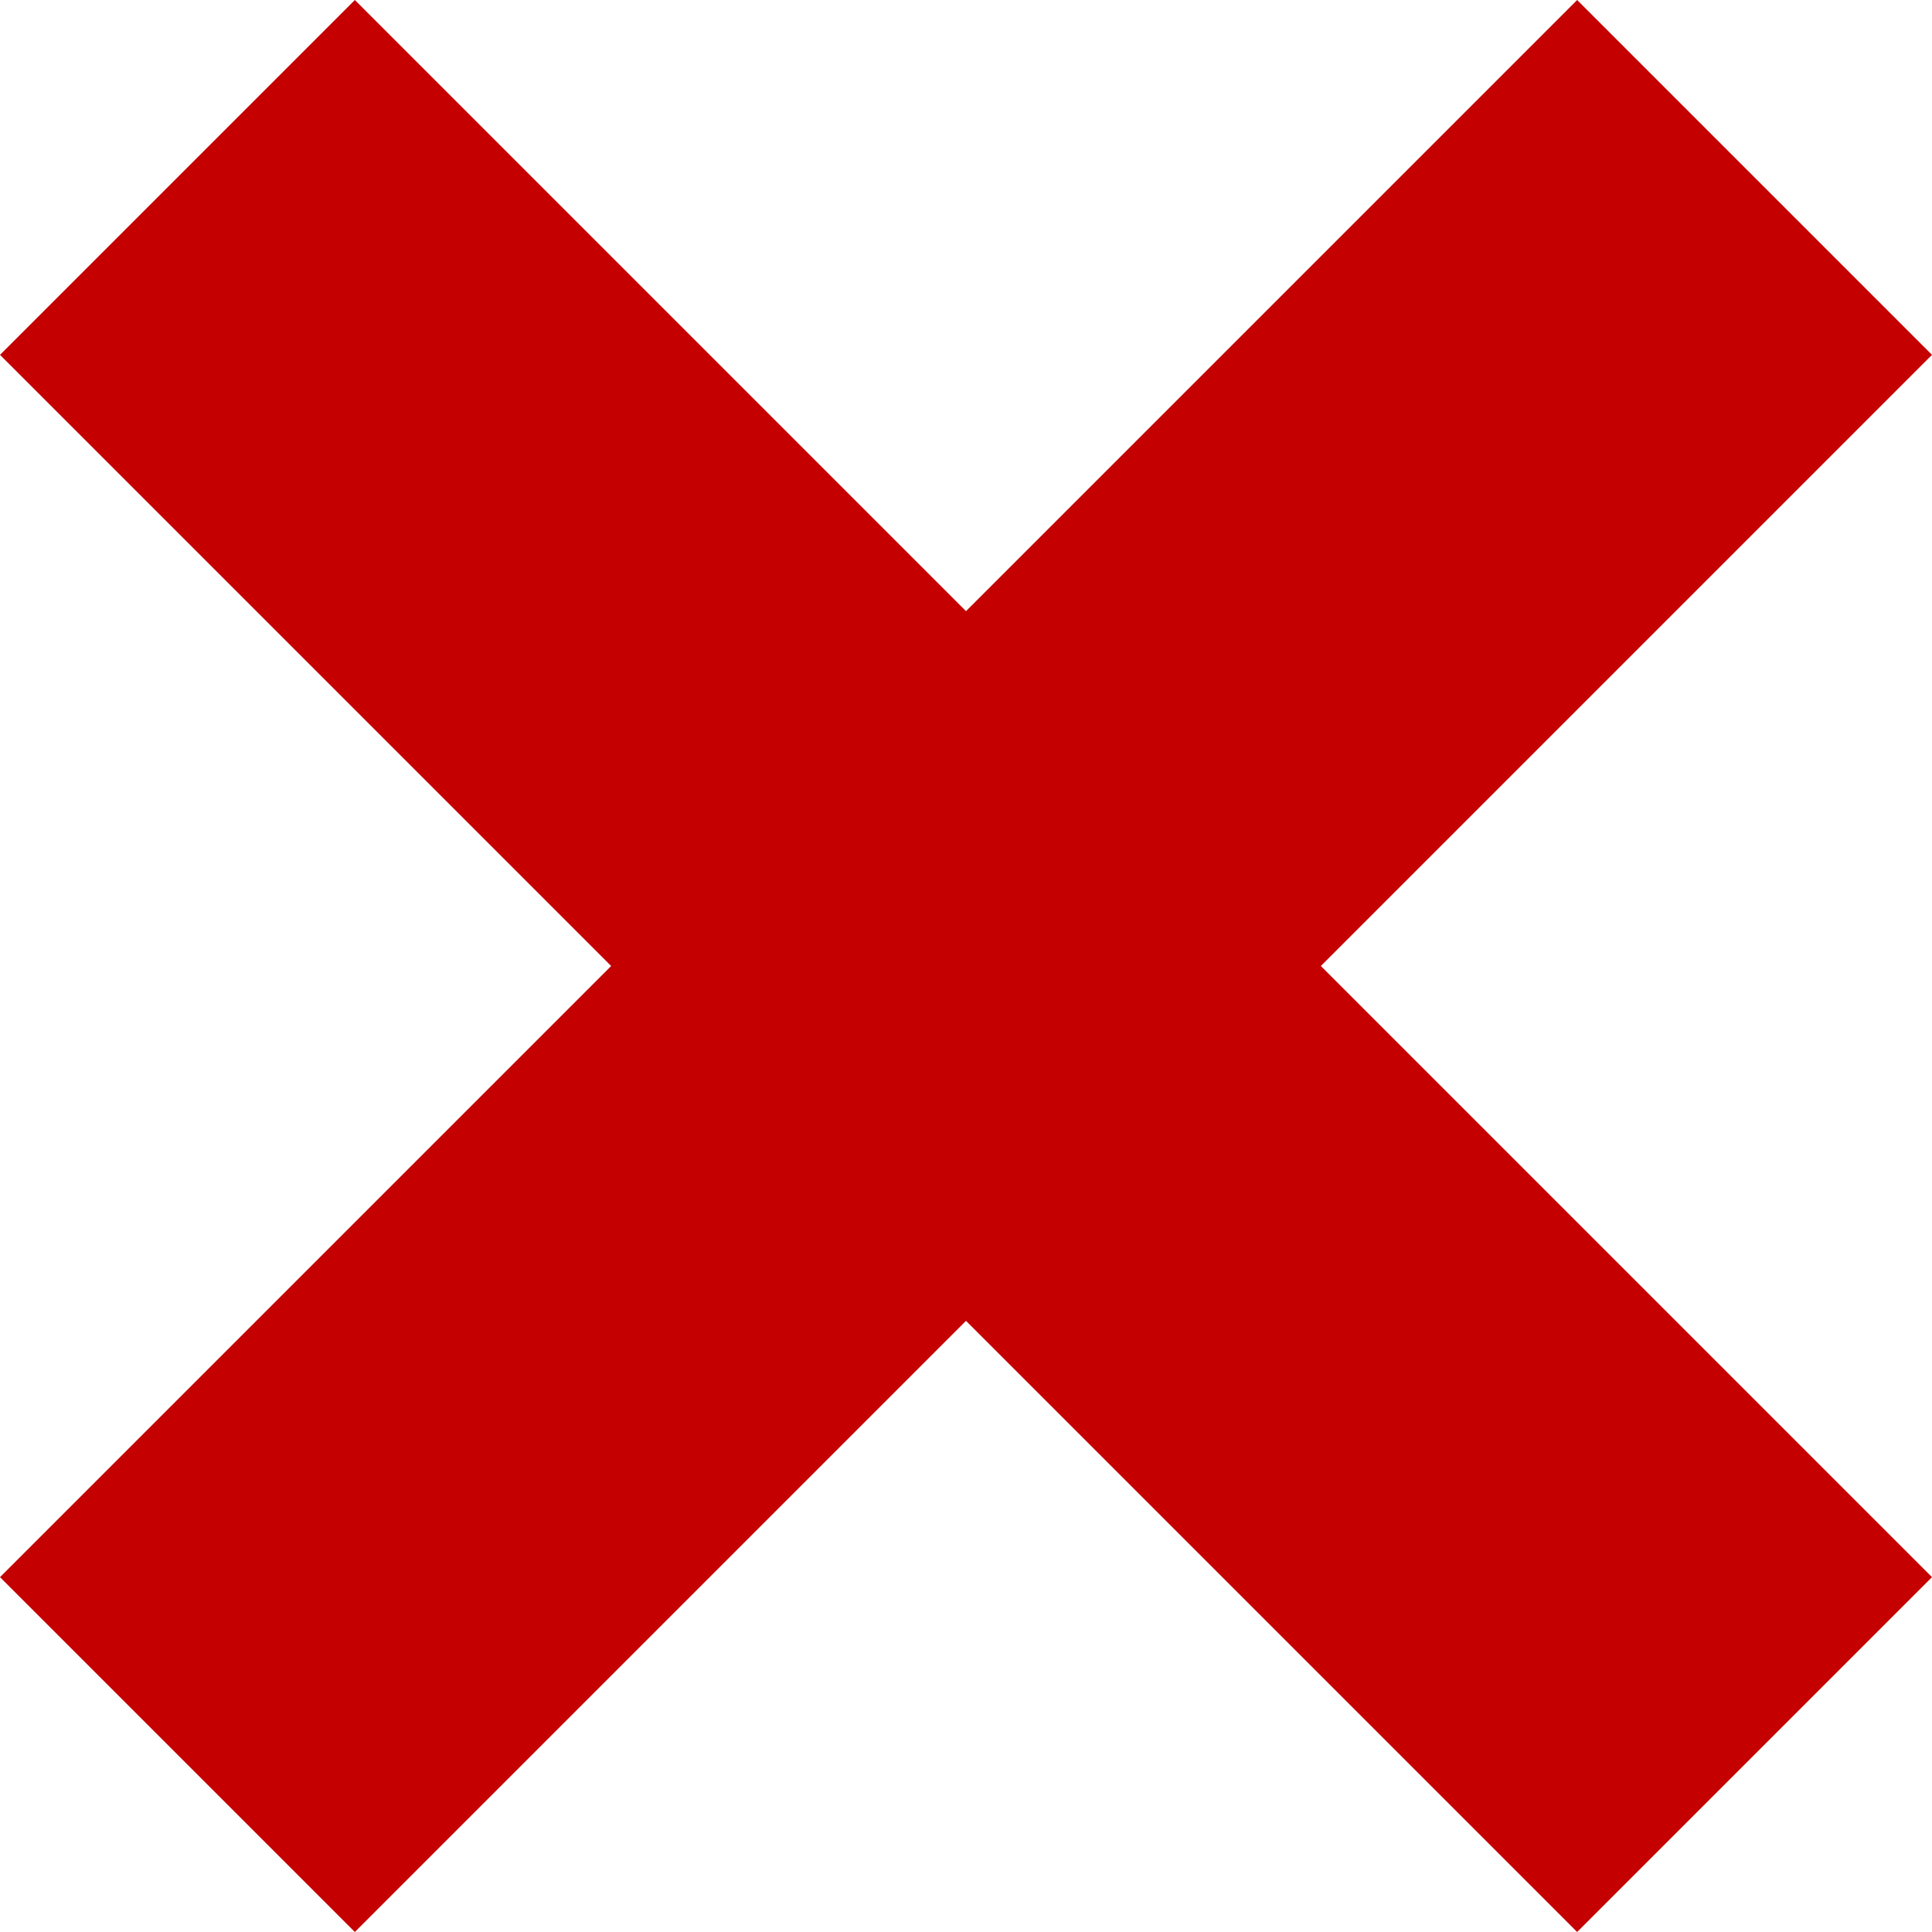
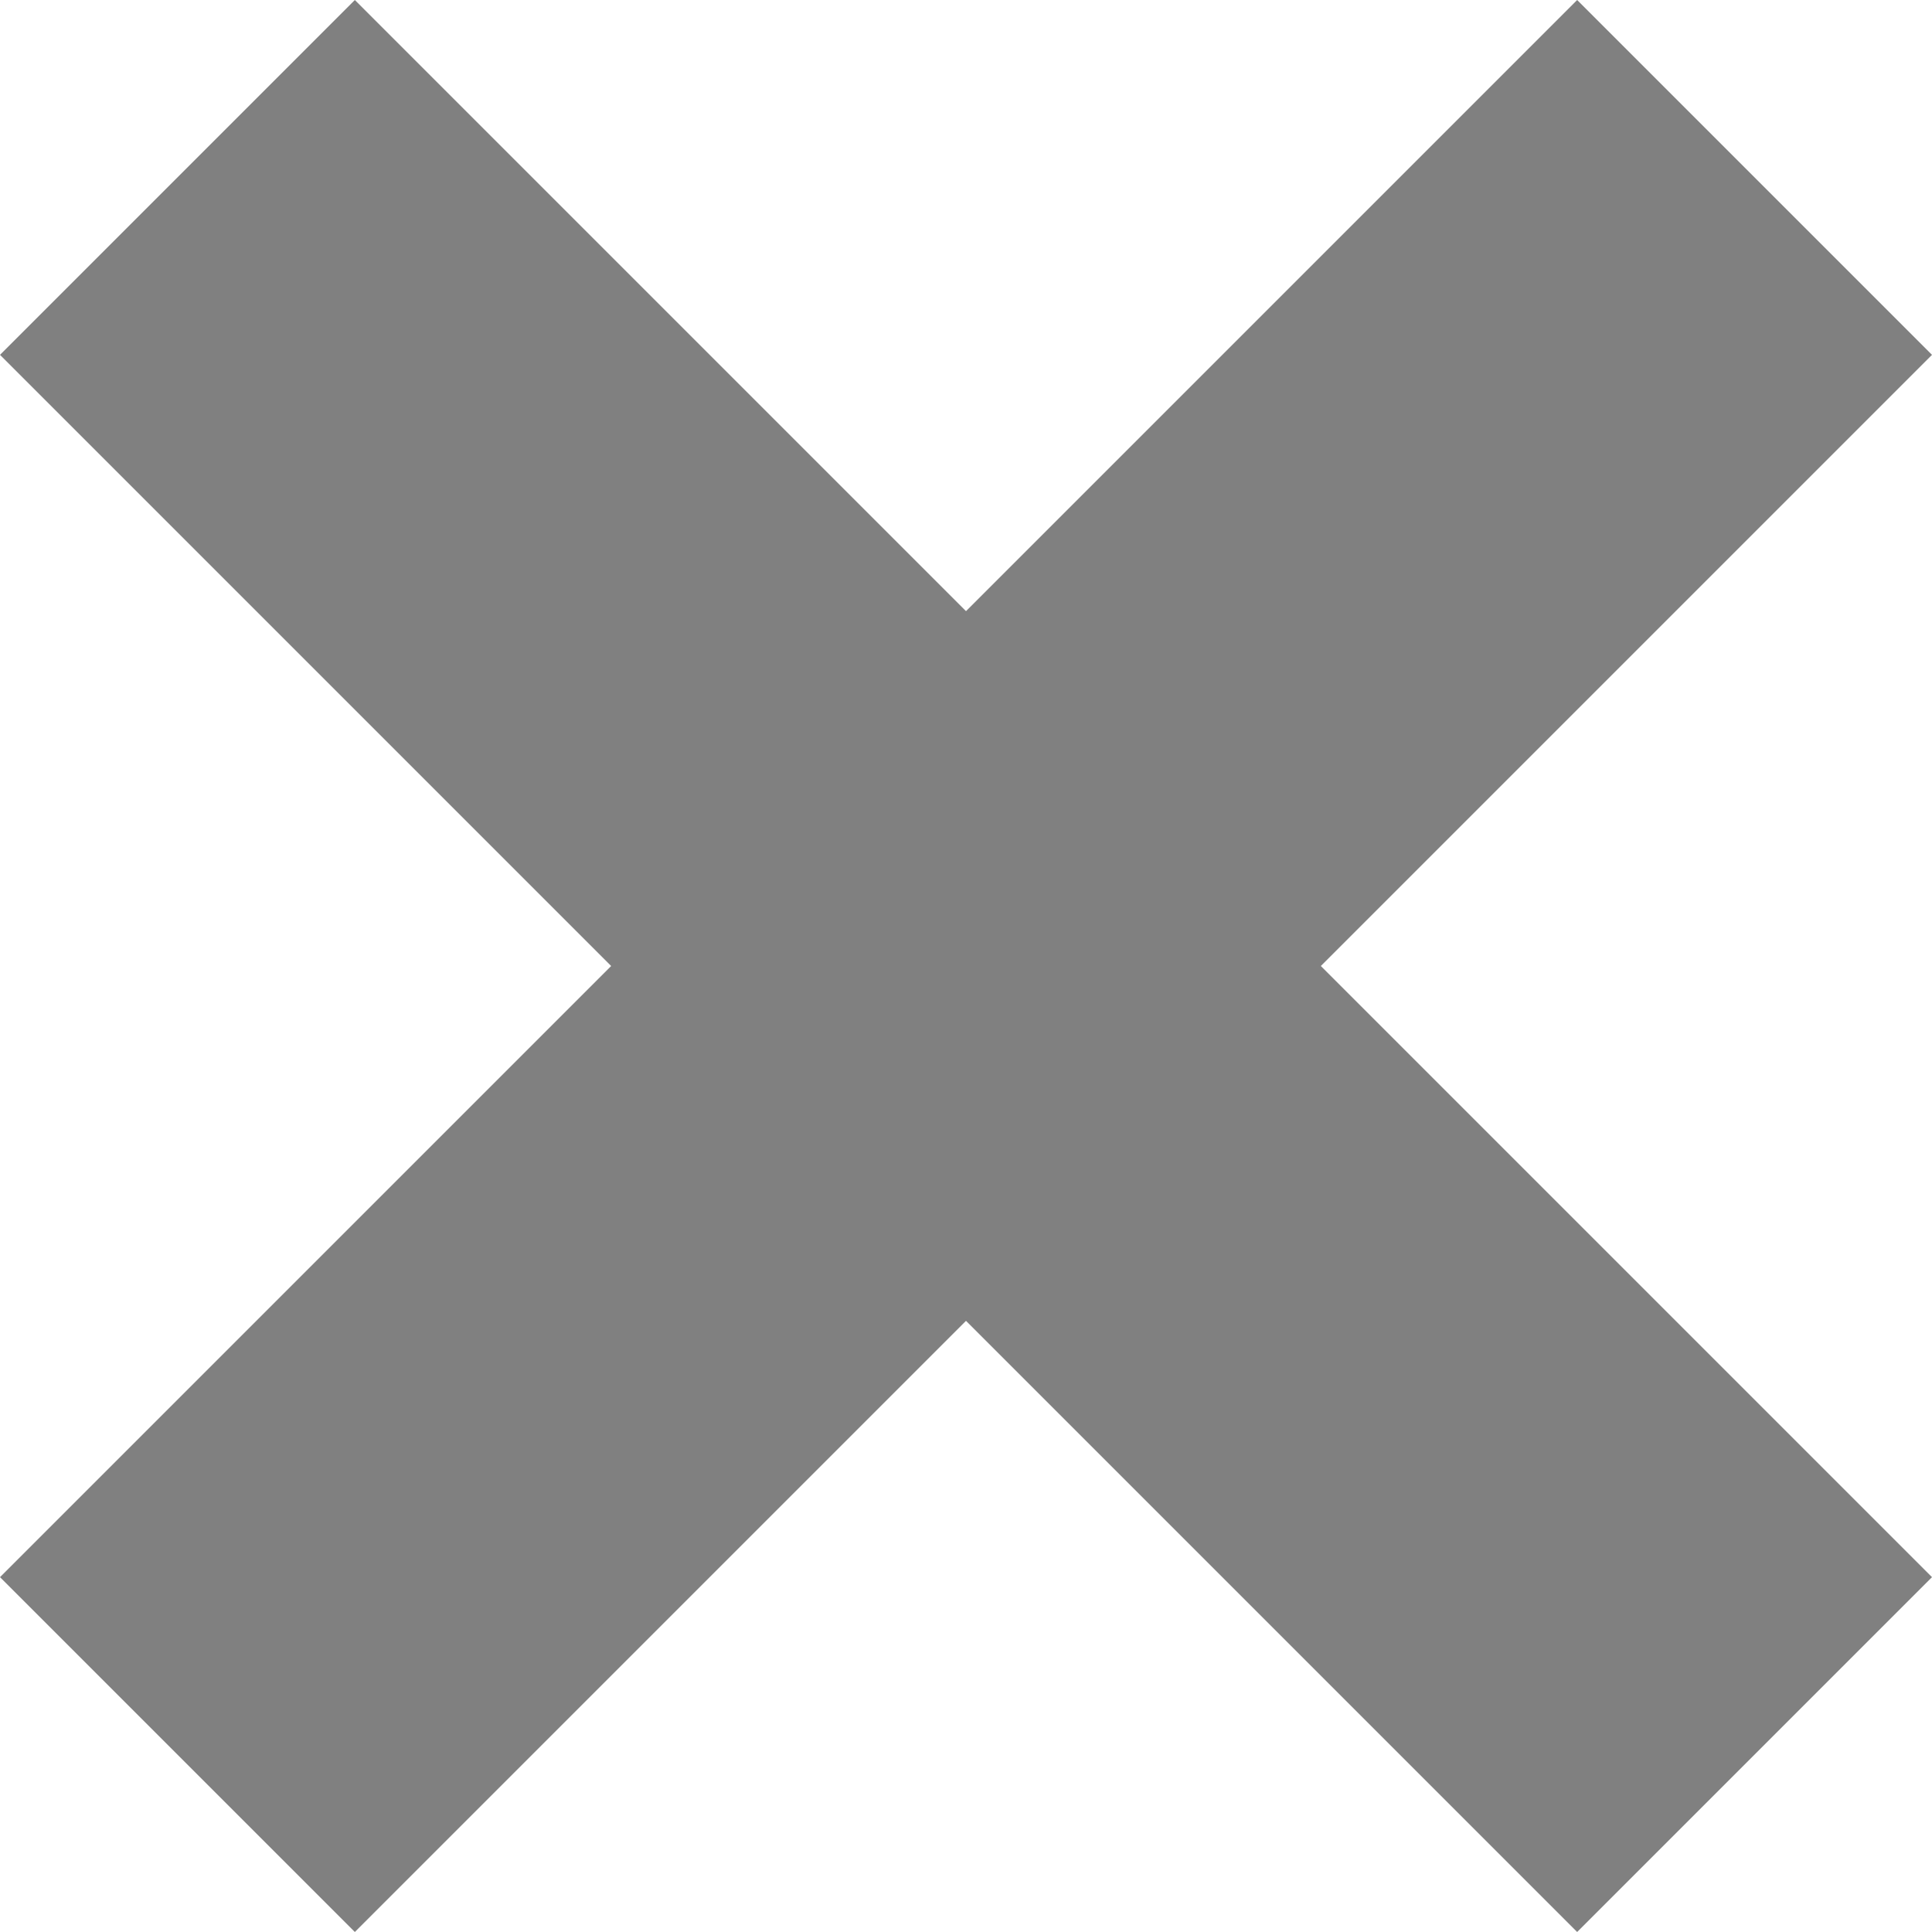
<svg xmlns="http://www.w3.org/2000/svg" preserveAspectRatio="none" overflow="visible" style="display: block;" width="26.95" height="26.95" viewBox="0 0 26.95 26.95" fill="none">
-   <path id="Vector 2" d="M2.475 2.475L13.475 13.475M13.475 13.475L24.475 24.475M13.475 13.475L24.475 2.475M13.475 13.475L2.475 24.475" stroke-width="7" stroke="#C40000" />
+   <path id="Vector 2" d="M2.475 2.475L13.475 13.475M13.475 13.475L24.475 24.475M13.475 13.475L24.475 2.475M13.475 13.475L2.475 24.475" stroke-width="7" stroke="#808080" />
</svg>
